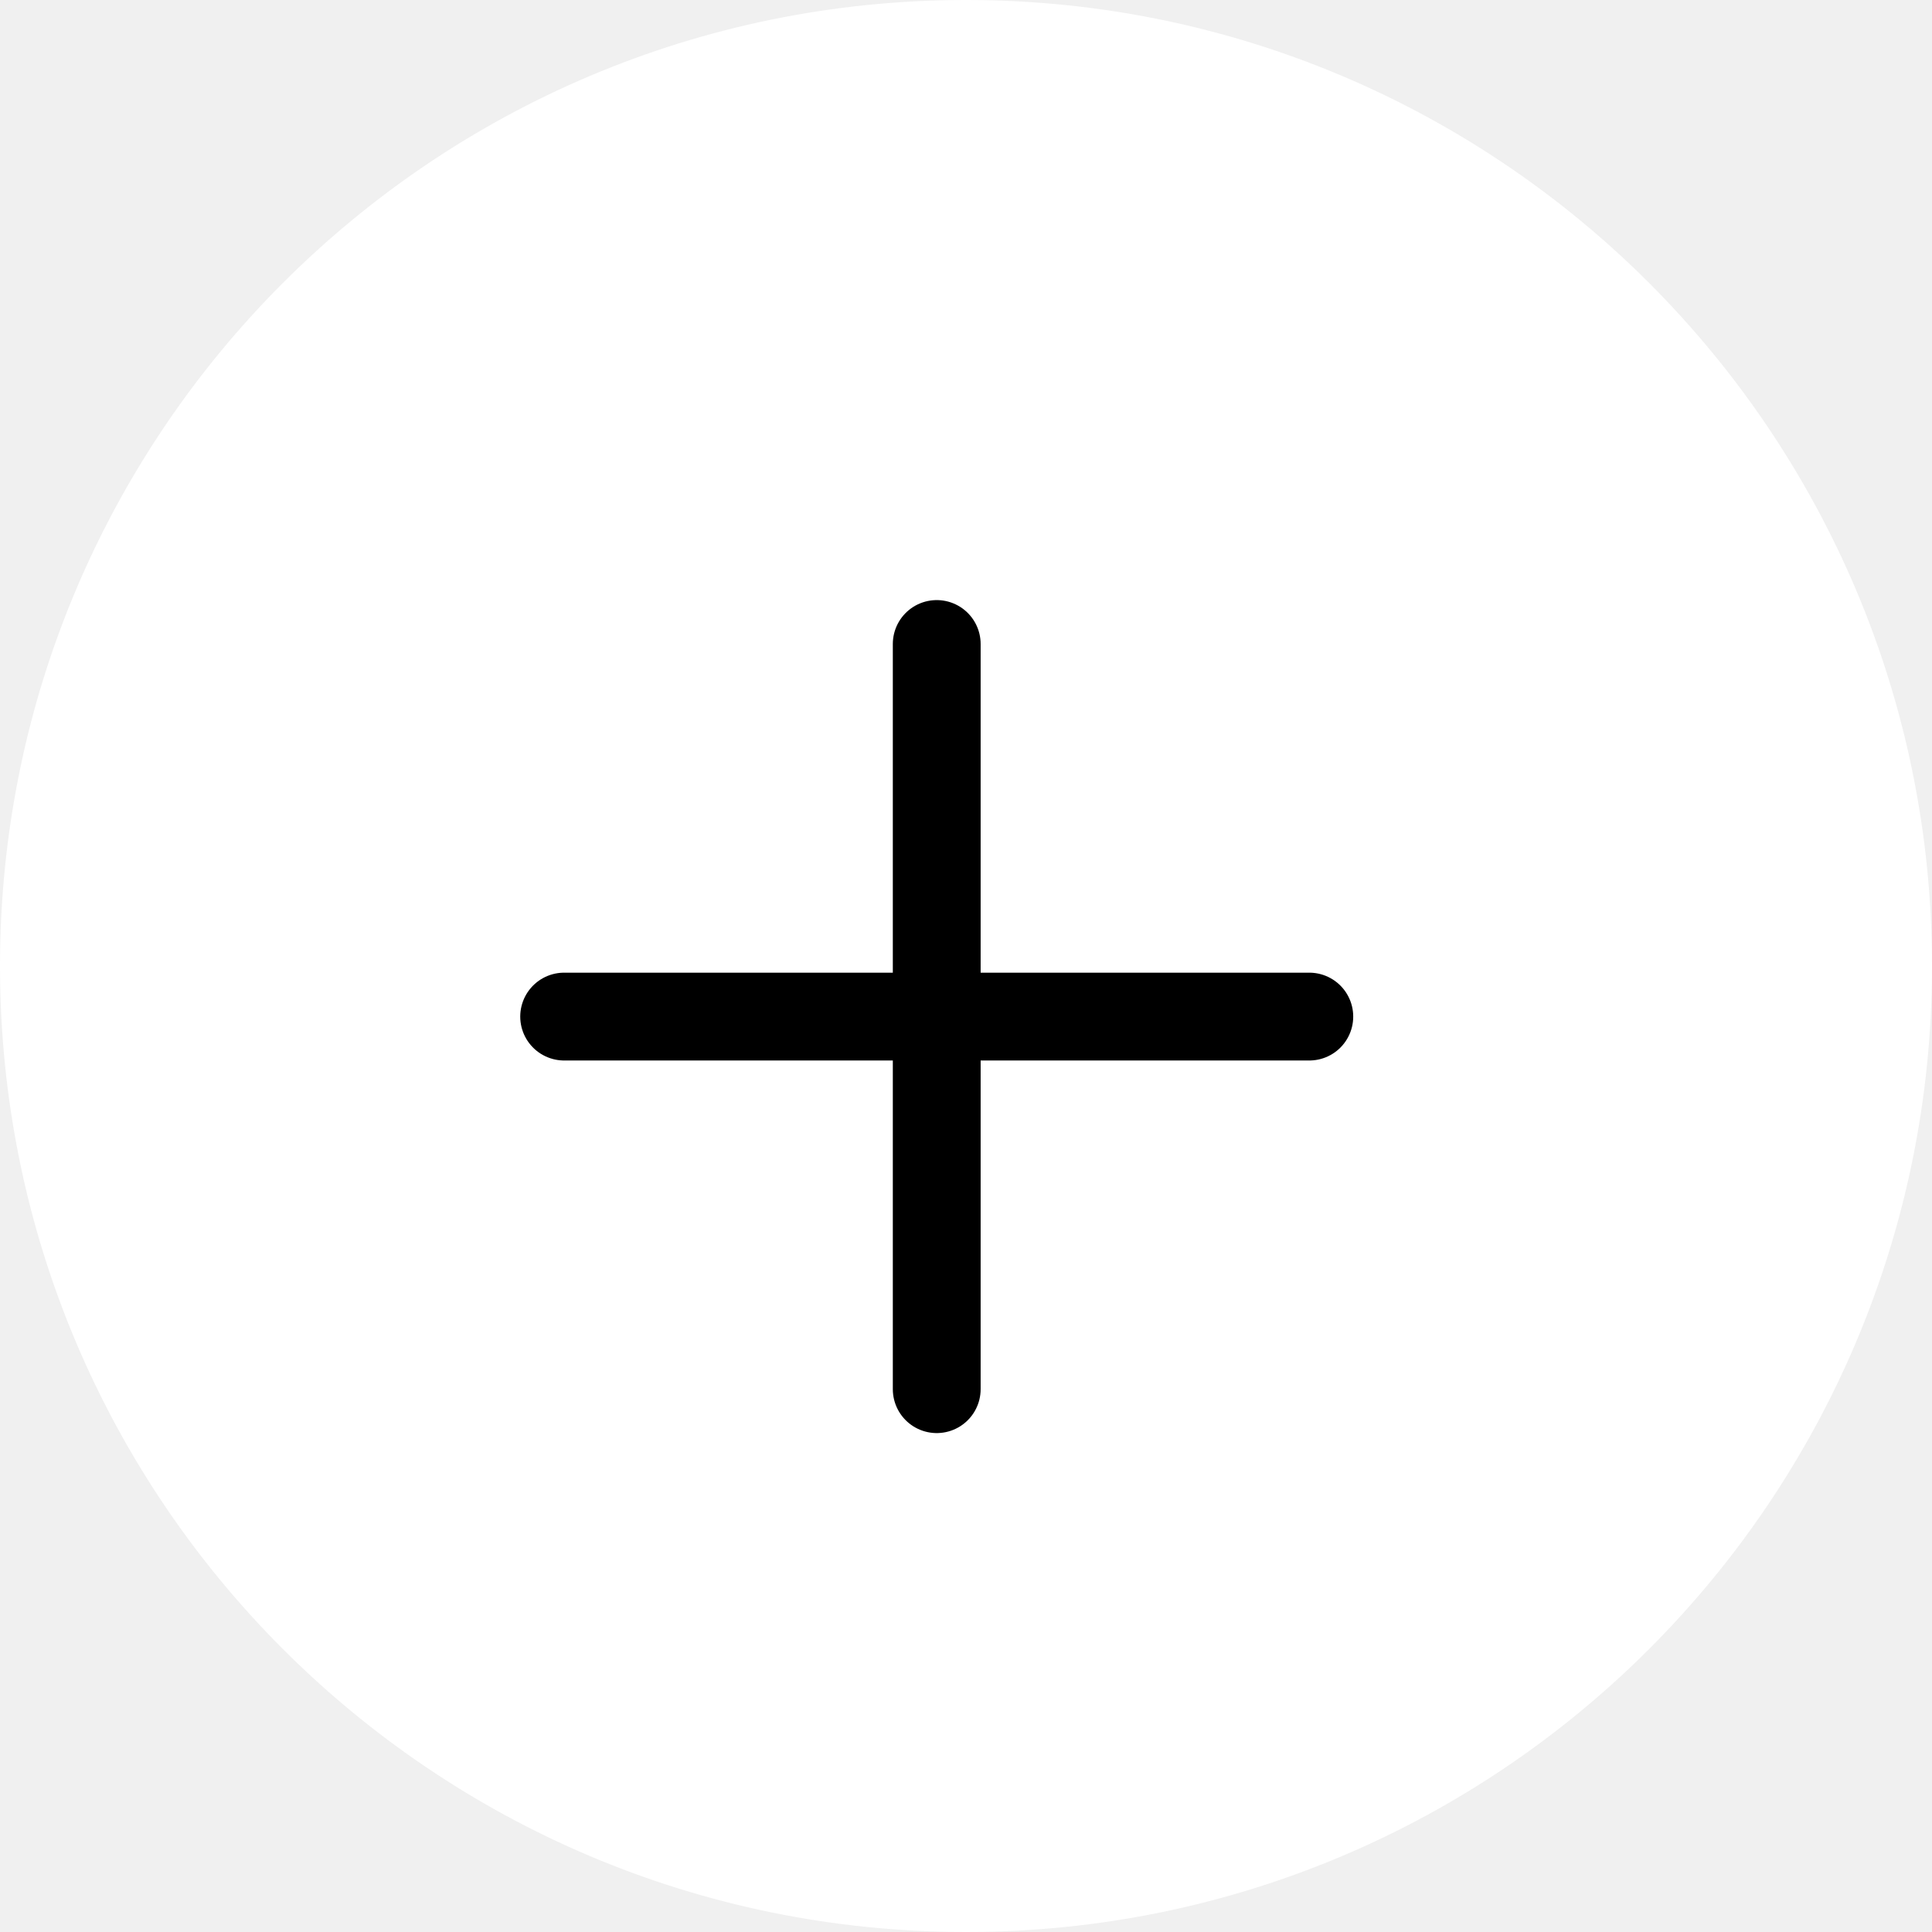
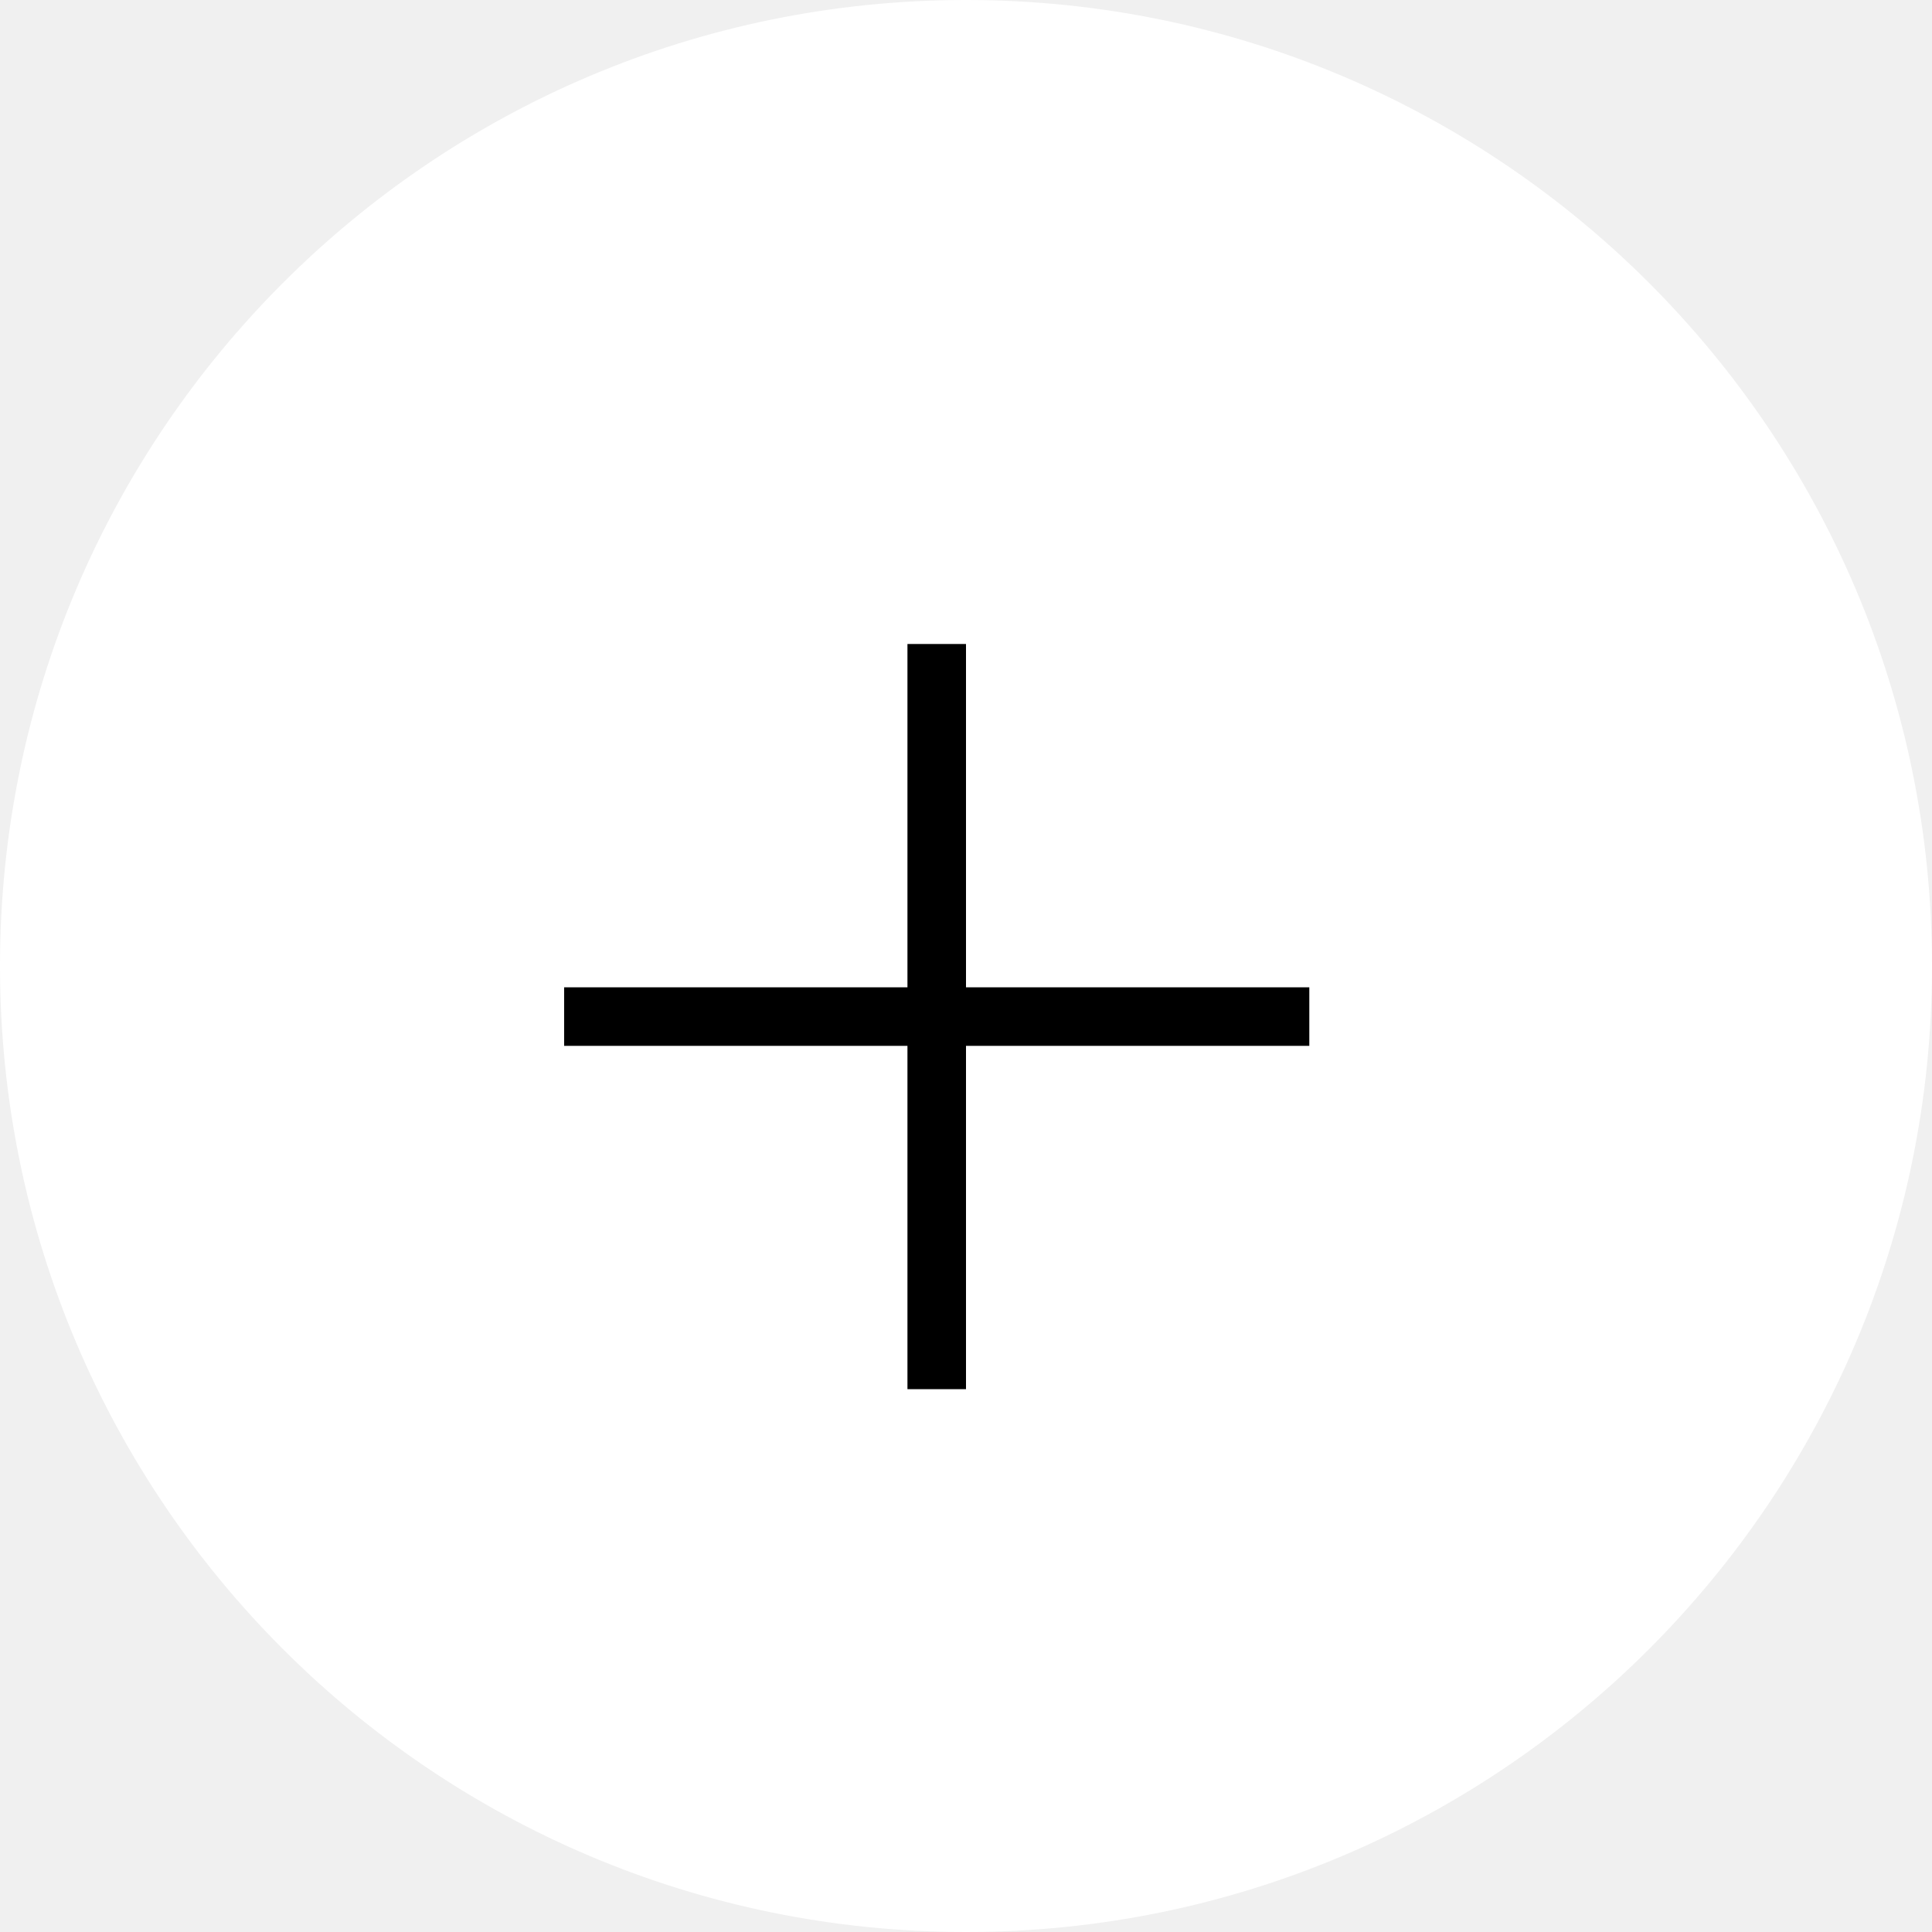
<svg xmlns="http://www.w3.org/2000/svg" width="33" height="33" viewBox="0 0 33 33" fill="none">
  <g clip-path="url(#clip0_108_265)">
    <path d="M16.5 33C25.613 33 33 25.613 33 16.5C33 7.387 25.613 0 16.5 0C7.387 0 0 7.387 0 16.5C0 25.613 7.387 33 16.5 33Z" fill="white" />
-     <path d="M9.636 17.364H22.364M16 11V23.728" stroke="black" stroke-width="1.5" stroke-linecap="round" />
+     <path d="M9.636 17.364H22.364M16 11V23.728" stroke="black" strokeWidth="1.5" strokeLinecap="round" />
  </g>
  <defs>
    <clipPath id="clip0_108_265">
      <rect width="33" height="33" fill="white" />
    </clipPath>
  </defs>
</svg>
